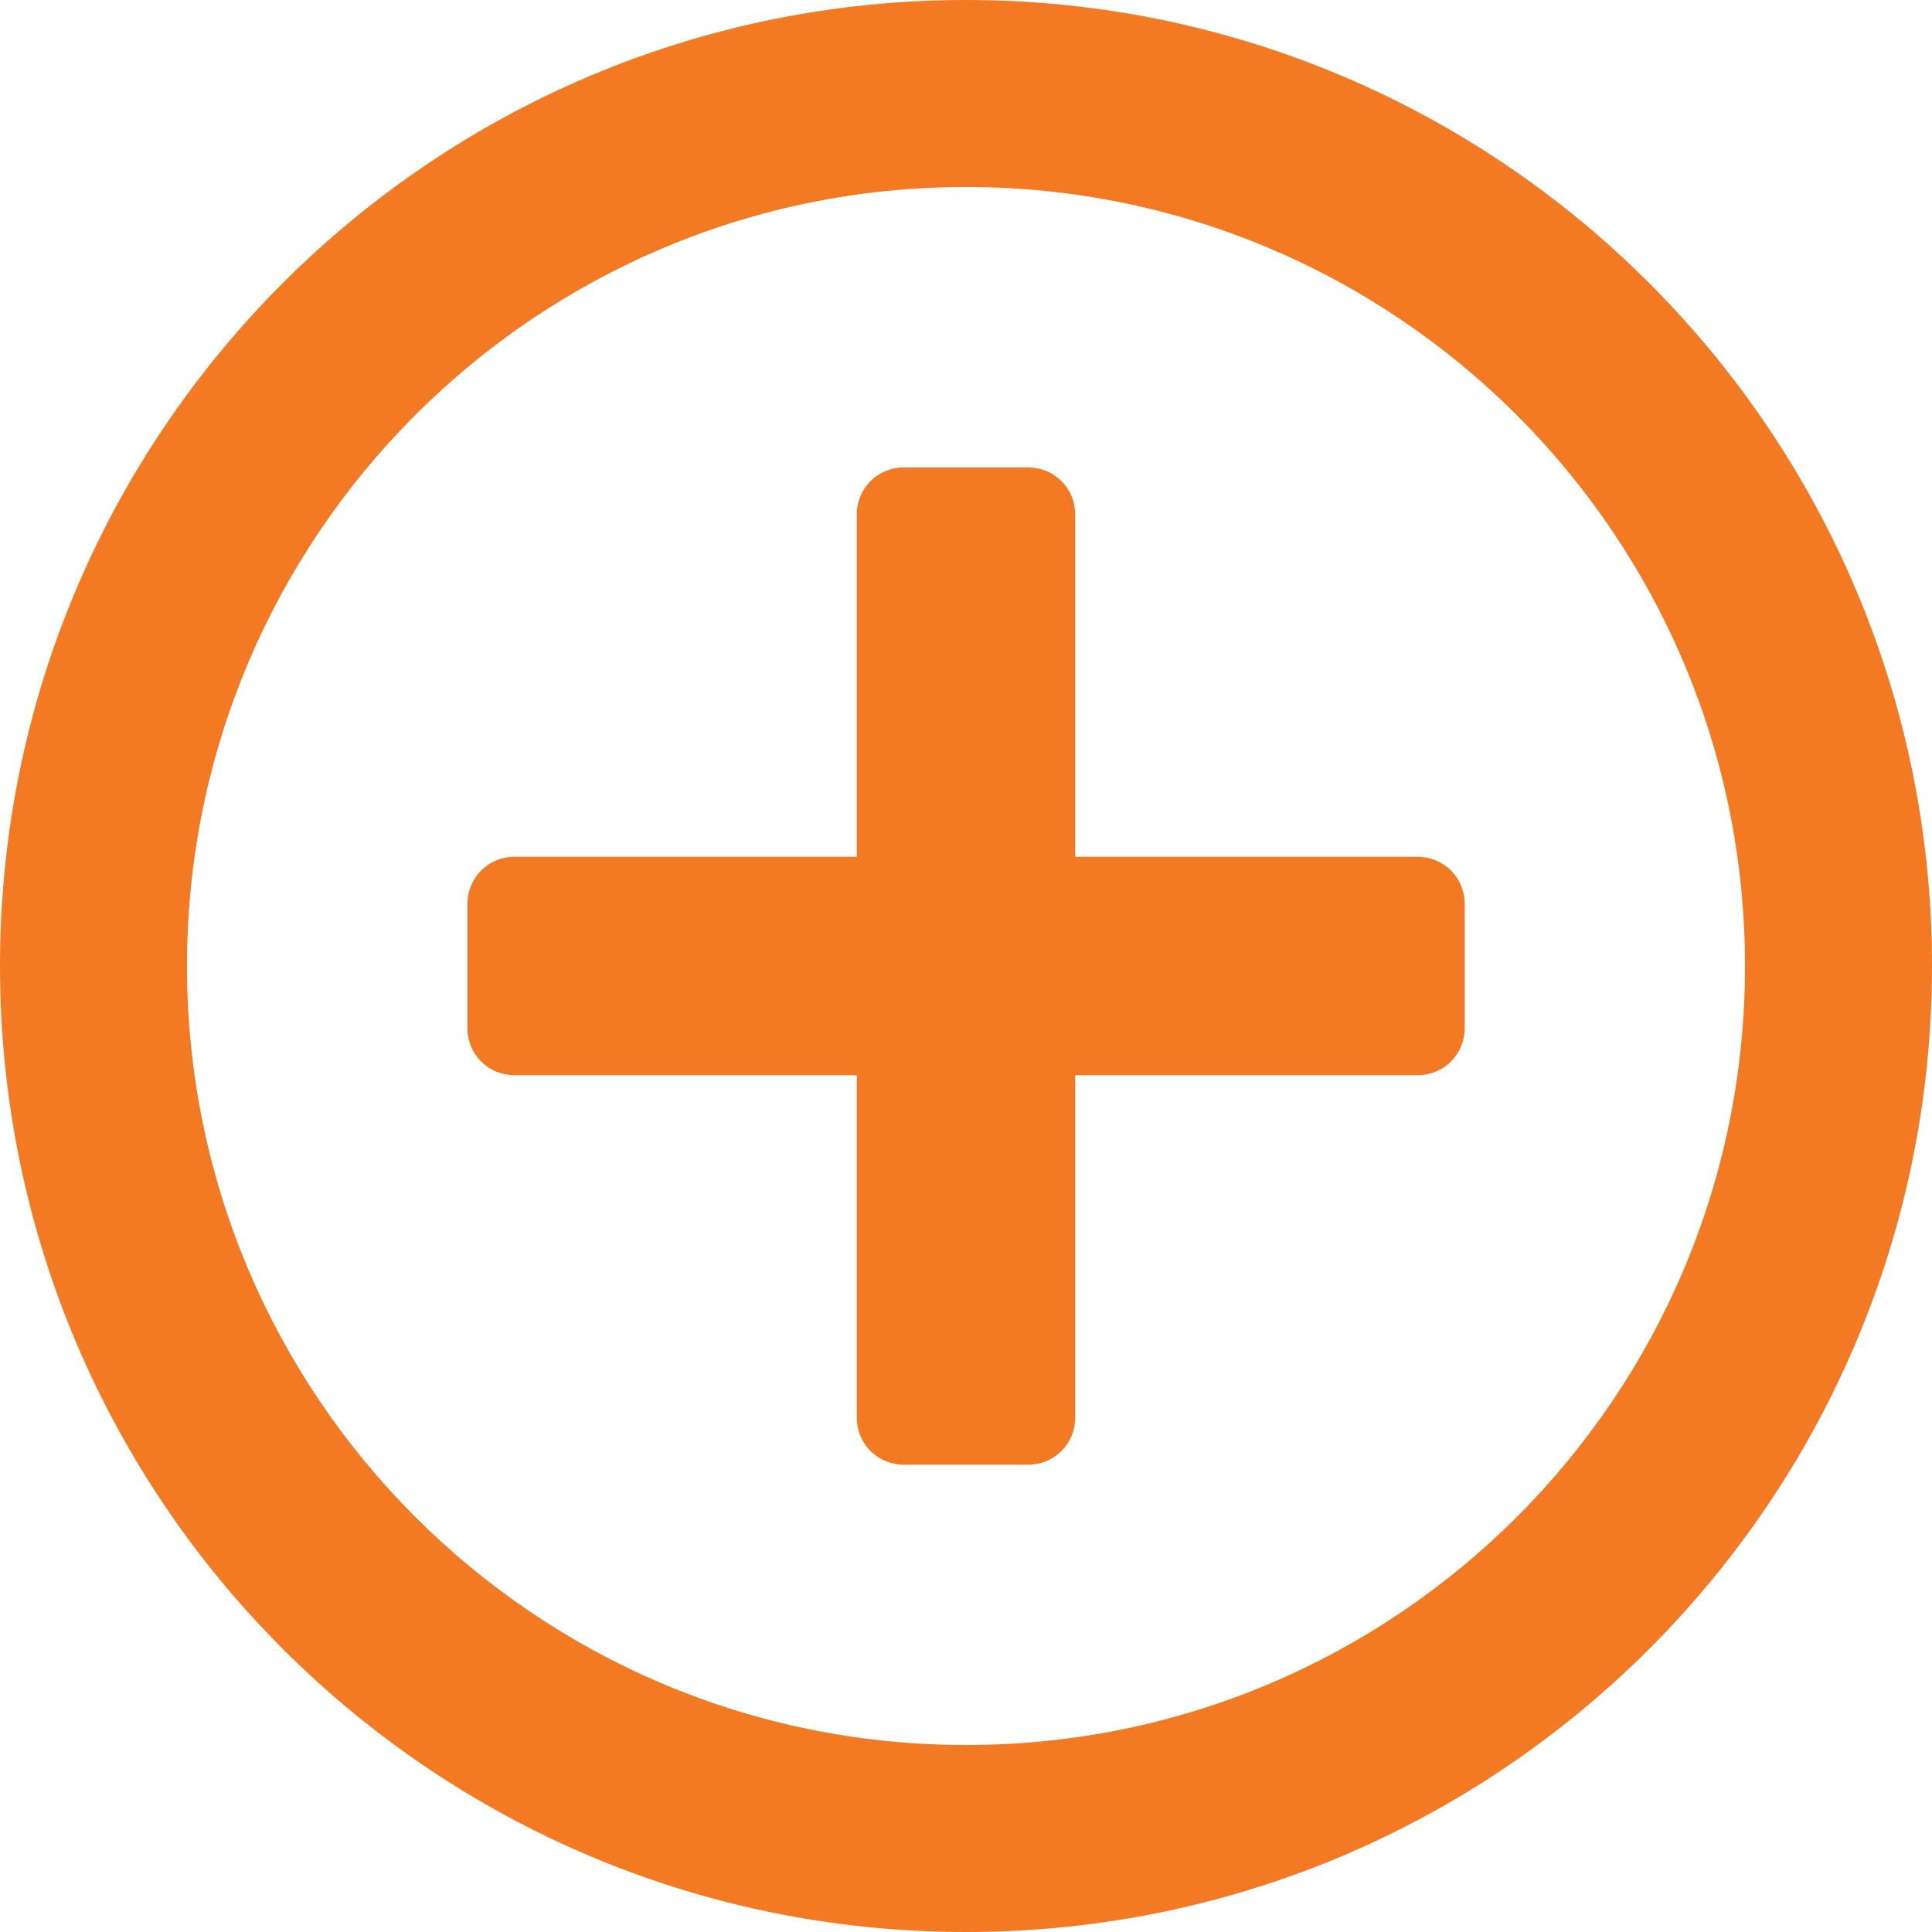
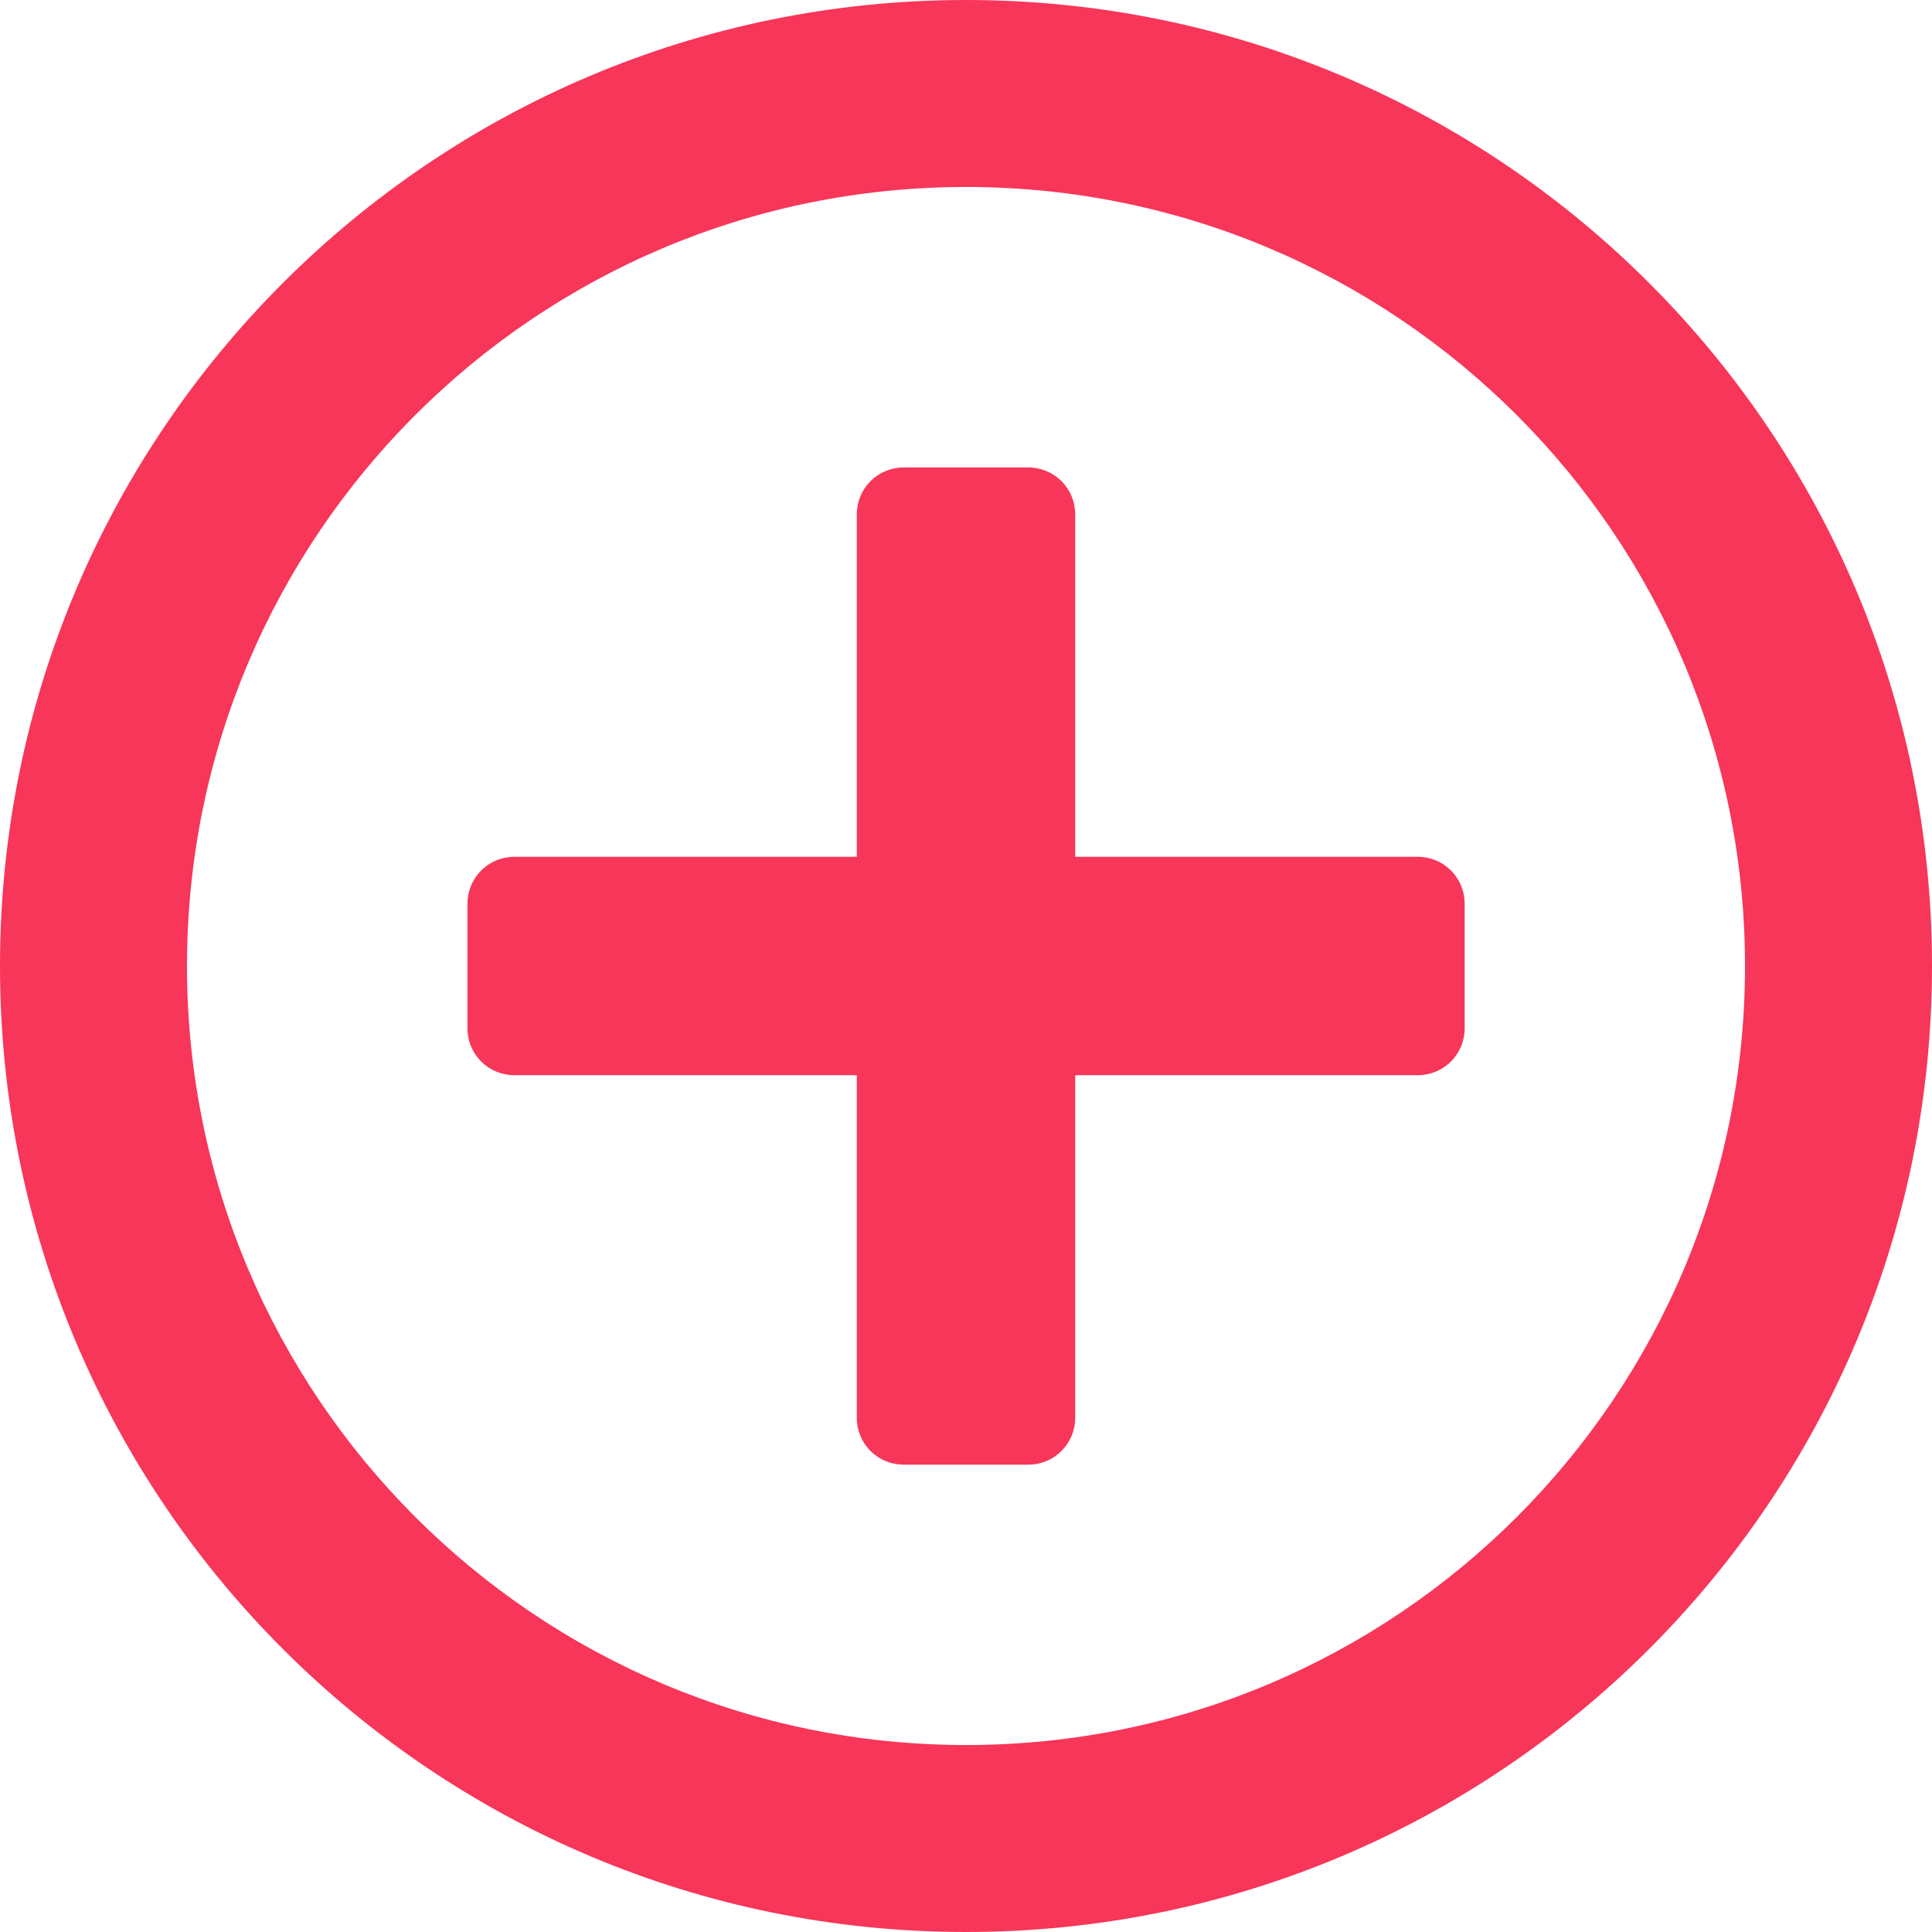
<svg xmlns="http://www.w3.org/2000/svg" width="46" height="46" viewBox="0 0 46 46">
  <defs>
-     <clipPath id="clip-path">
-       <rect id="Rectangle_63" data-name="Rectangle 63" width="46" height="46" fill="none" />
+     <clipPath id="a">
+       <rect width="46" height="46" fill="none" />
    </clipPath>
  </defs>
-   <g id="More" clip-path="url(#clip-path)">
-     <path id="Tracé_967" data-name="Tracé 967" d="M23,0A23,23,0,1,0,46,23,23,23,0,0,0,23,0m0,41.548A18.548,18.548,0,1,1,41.548,23,18.543,18.543,0,0,1,23,41.548M33.755,25.6H25.6v8.158a1.114,1.114,0,0,1-1.115,1.115H21.518A1.114,1.114,0,0,1,20.4,33.755V25.6H12.245a1.114,1.114,0,0,1-1.115-1.115V21.518A1.114,1.114,0,0,1,12.245,20.4H20.4V12.245a1.114,1.114,0,0,1,1.115-1.115h2.964A1.114,1.114,0,0,1,25.6,12.245V20.4h8.158a1.114,1.114,0,0,1,1.115,1.115v2.964A1.114,1.114,0,0,1,33.755,25.6Z" fill="#f37923" />
+   <g clip-path="url(#a)">
+     <path d="M23,0A23,23,0,1,0,46,23,23,23,0,0,0,23,0m0,41.548A18.548,18.548,0,1,1,41.548,23,18.543,18.543,0,0,1,23,41.548M33.755,25.6H25.6v8.158a1.114,1.114,0,0,1-1.115,1.115H21.518A1.114,1.114,0,0,1,20.4,33.755V25.6H12.245a1.114,1.114,0,0,1-1.115-1.115V21.518A1.114,1.114,0,0,1,12.245,20.4H20.4V12.245a1.114,1.114,0,0,1,1.115-1.115h2.964A1.114,1.114,0,0,1,25.6,12.245V20.4h8.158a1.114,1.114,0,0,1,1.115,1.115v2.964A1.114,1.114,0,0,1,33.755,25.6Z" fill="#f73659" />
  </g>
</svg>
